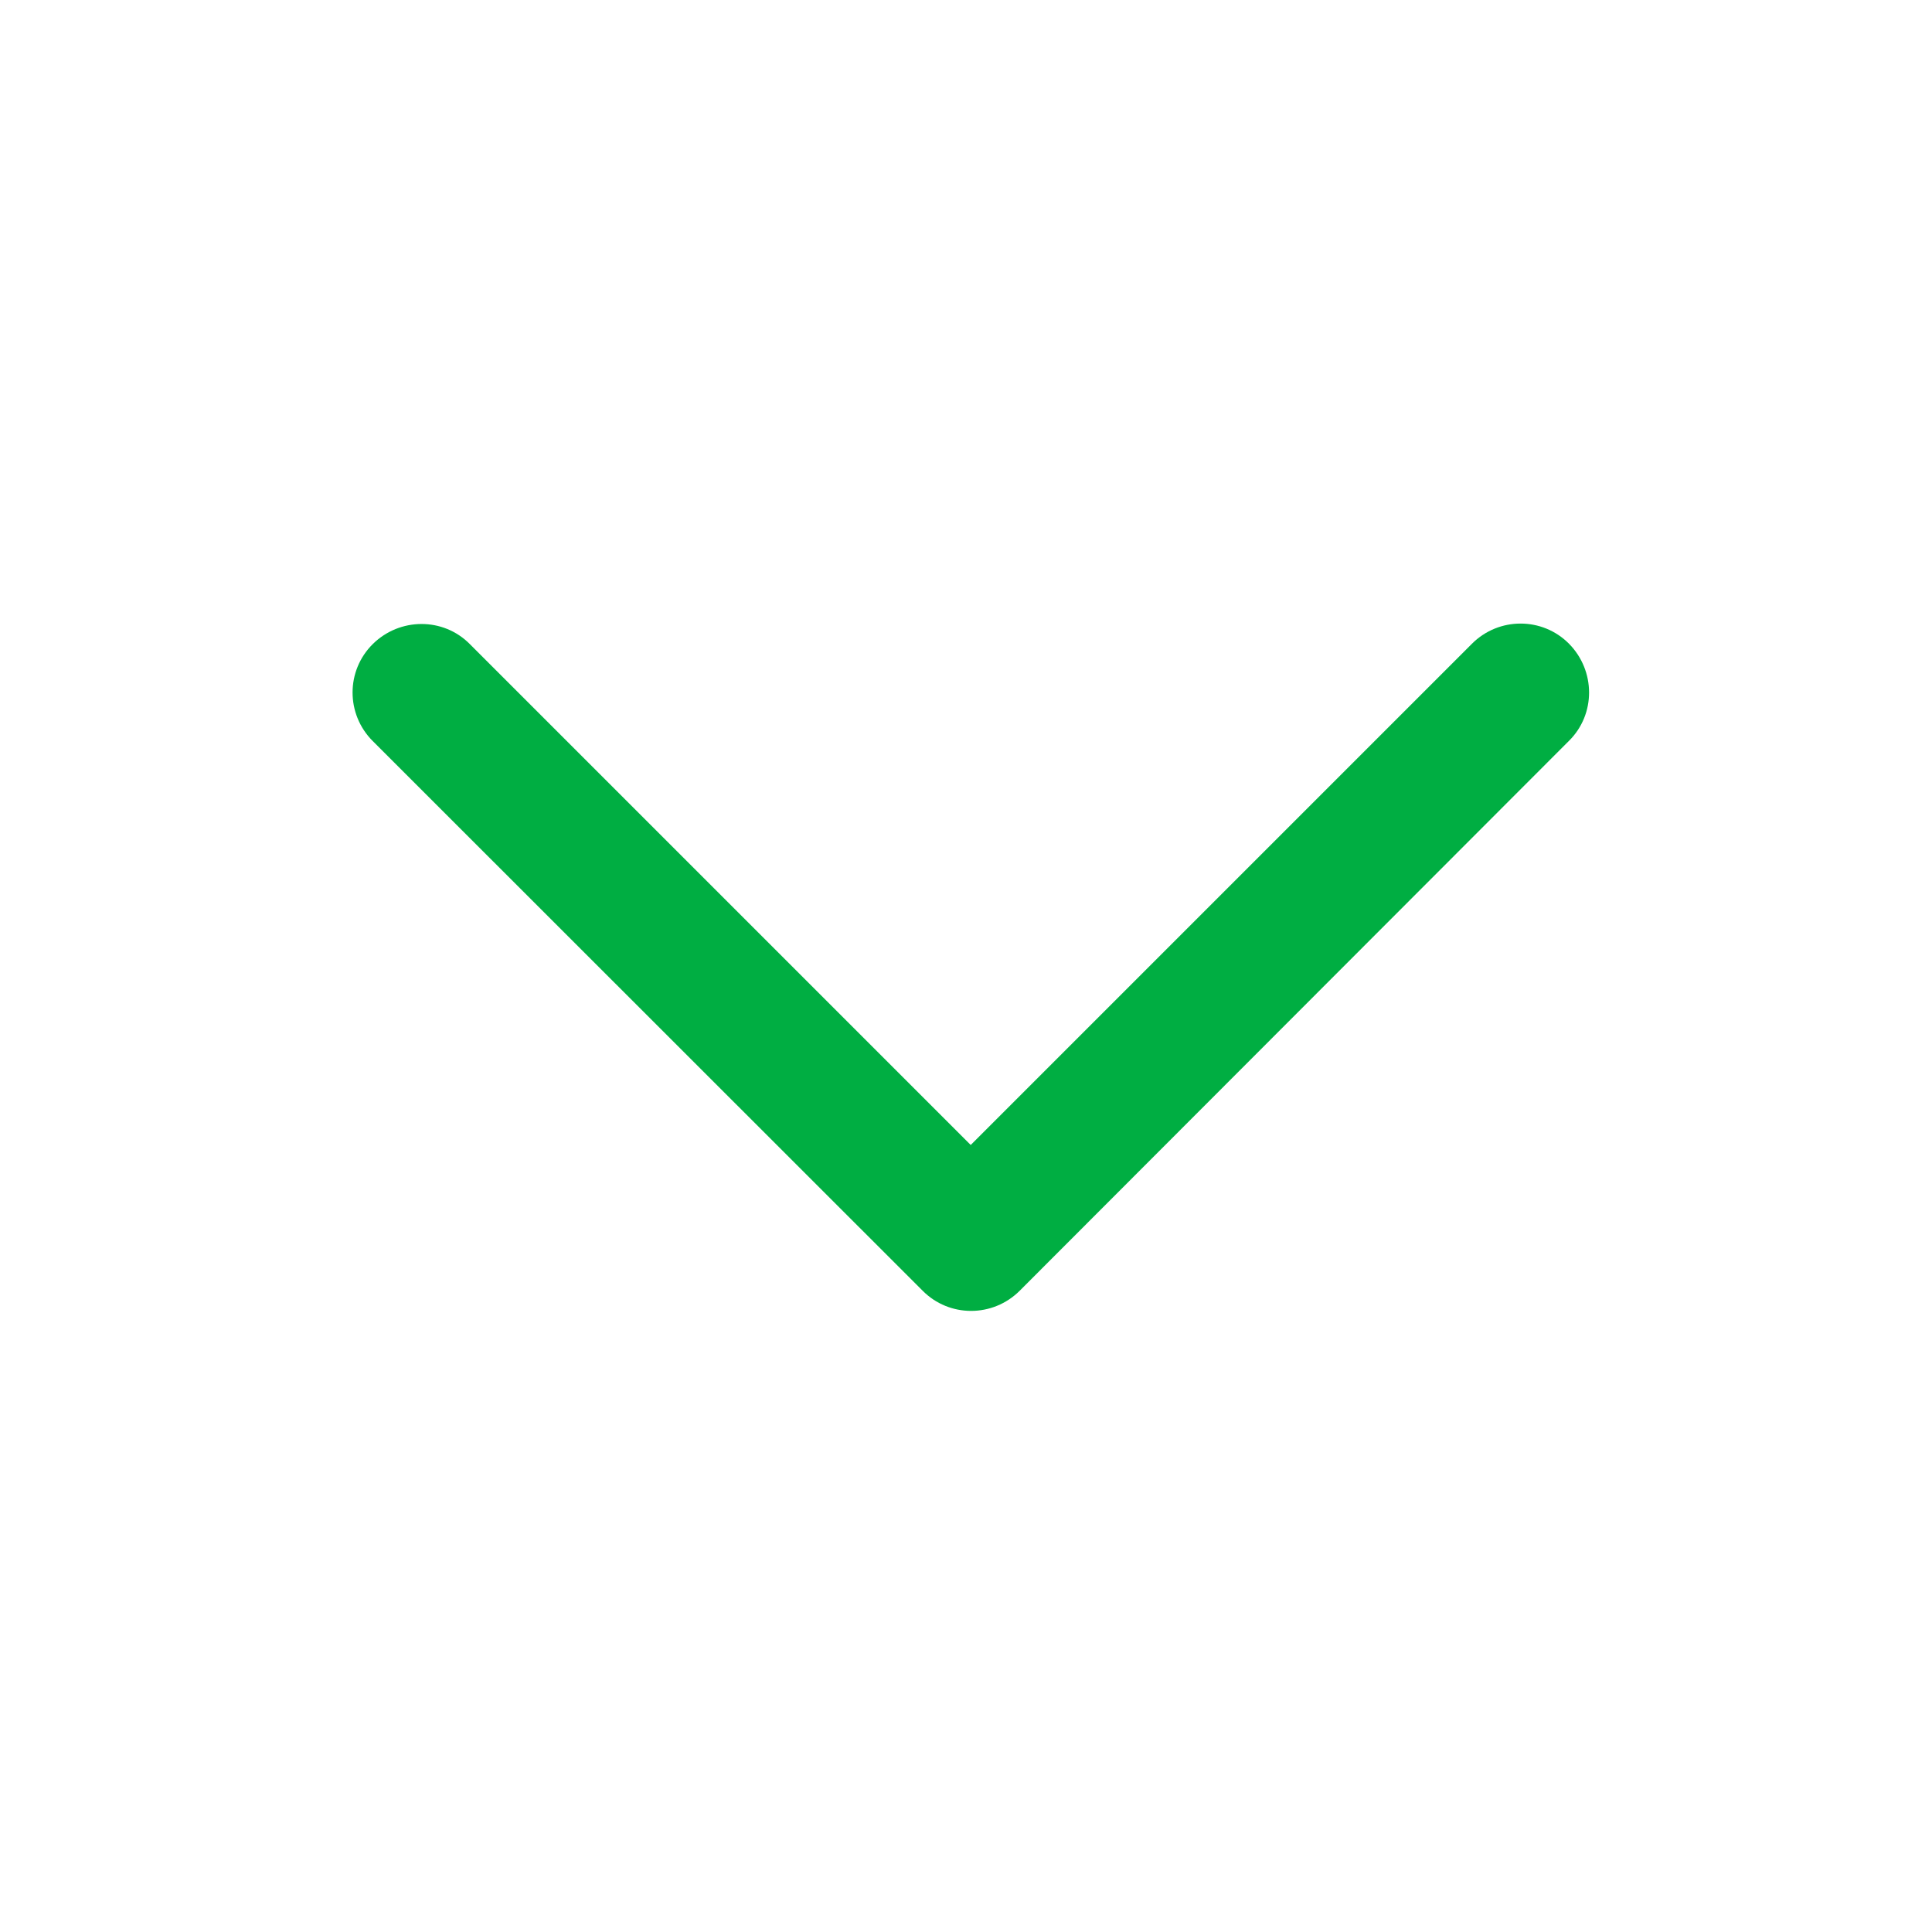
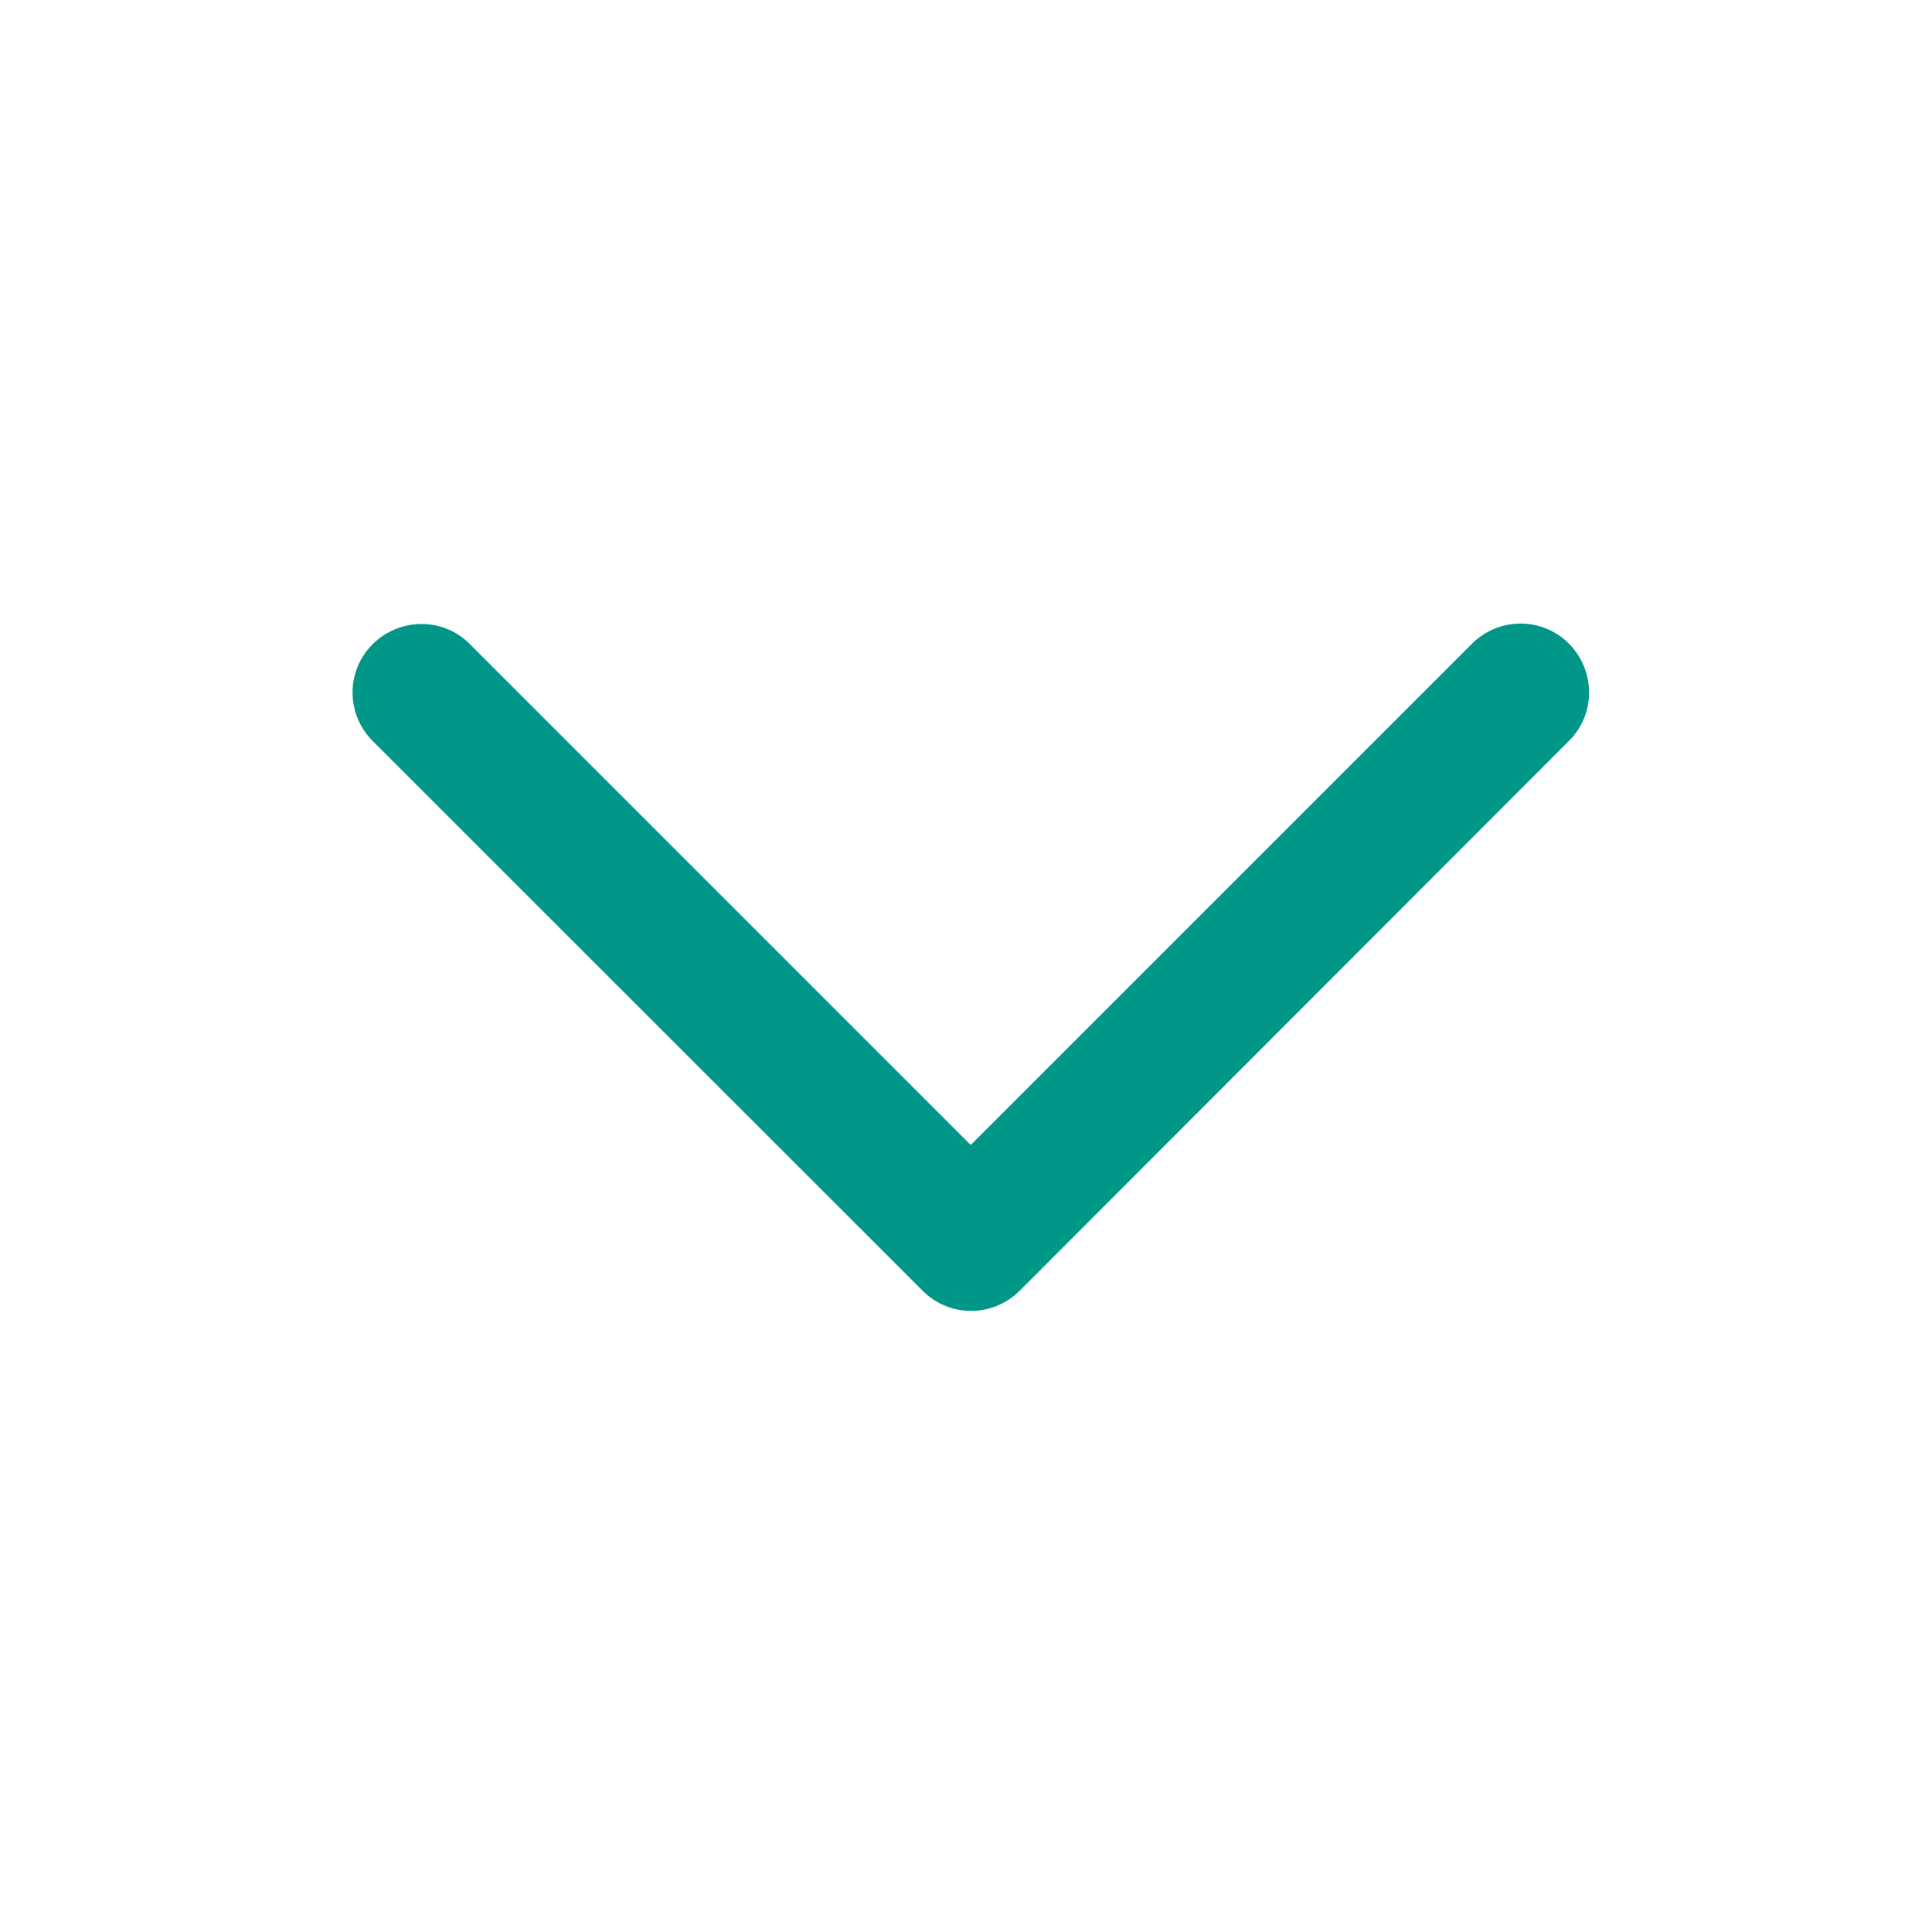
<svg xmlns="http://www.w3.org/2000/svg" width="25" height="25" viewBox="0 0 25 25" fill="none">
-   <path d="M13.195 16.702C12.847 17.05 12.284 17.05 11.939 16.702L4.824 9.59C4.475 9.242 4.475 8.679 4.824 8.334C5.172 7.99 5.735 7.986 6.079 8.334L12.561 14.816L19.047 8.33C19.395 7.982 19.958 7.982 20.303 8.33C20.647 8.679 20.651 9.242 20.303 9.586L13.195 16.702Z" fill="#00AE42" />
+   <path d="M13.195 16.702C12.847 17.05 12.284 17.05 11.939 16.702L4.824 9.59C4.475 9.242 4.475 8.679 4.824 8.334C5.172 7.99 5.735 7.986 6.079 8.334L12.561 14.816L19.047 8.33C19.395 7.982 19.958 7.982 20.303 8.33C20.647 8.679 20.651 9.242 20.303 9.586L13.195 16.702Z" fill="#009688" />
</svg>
